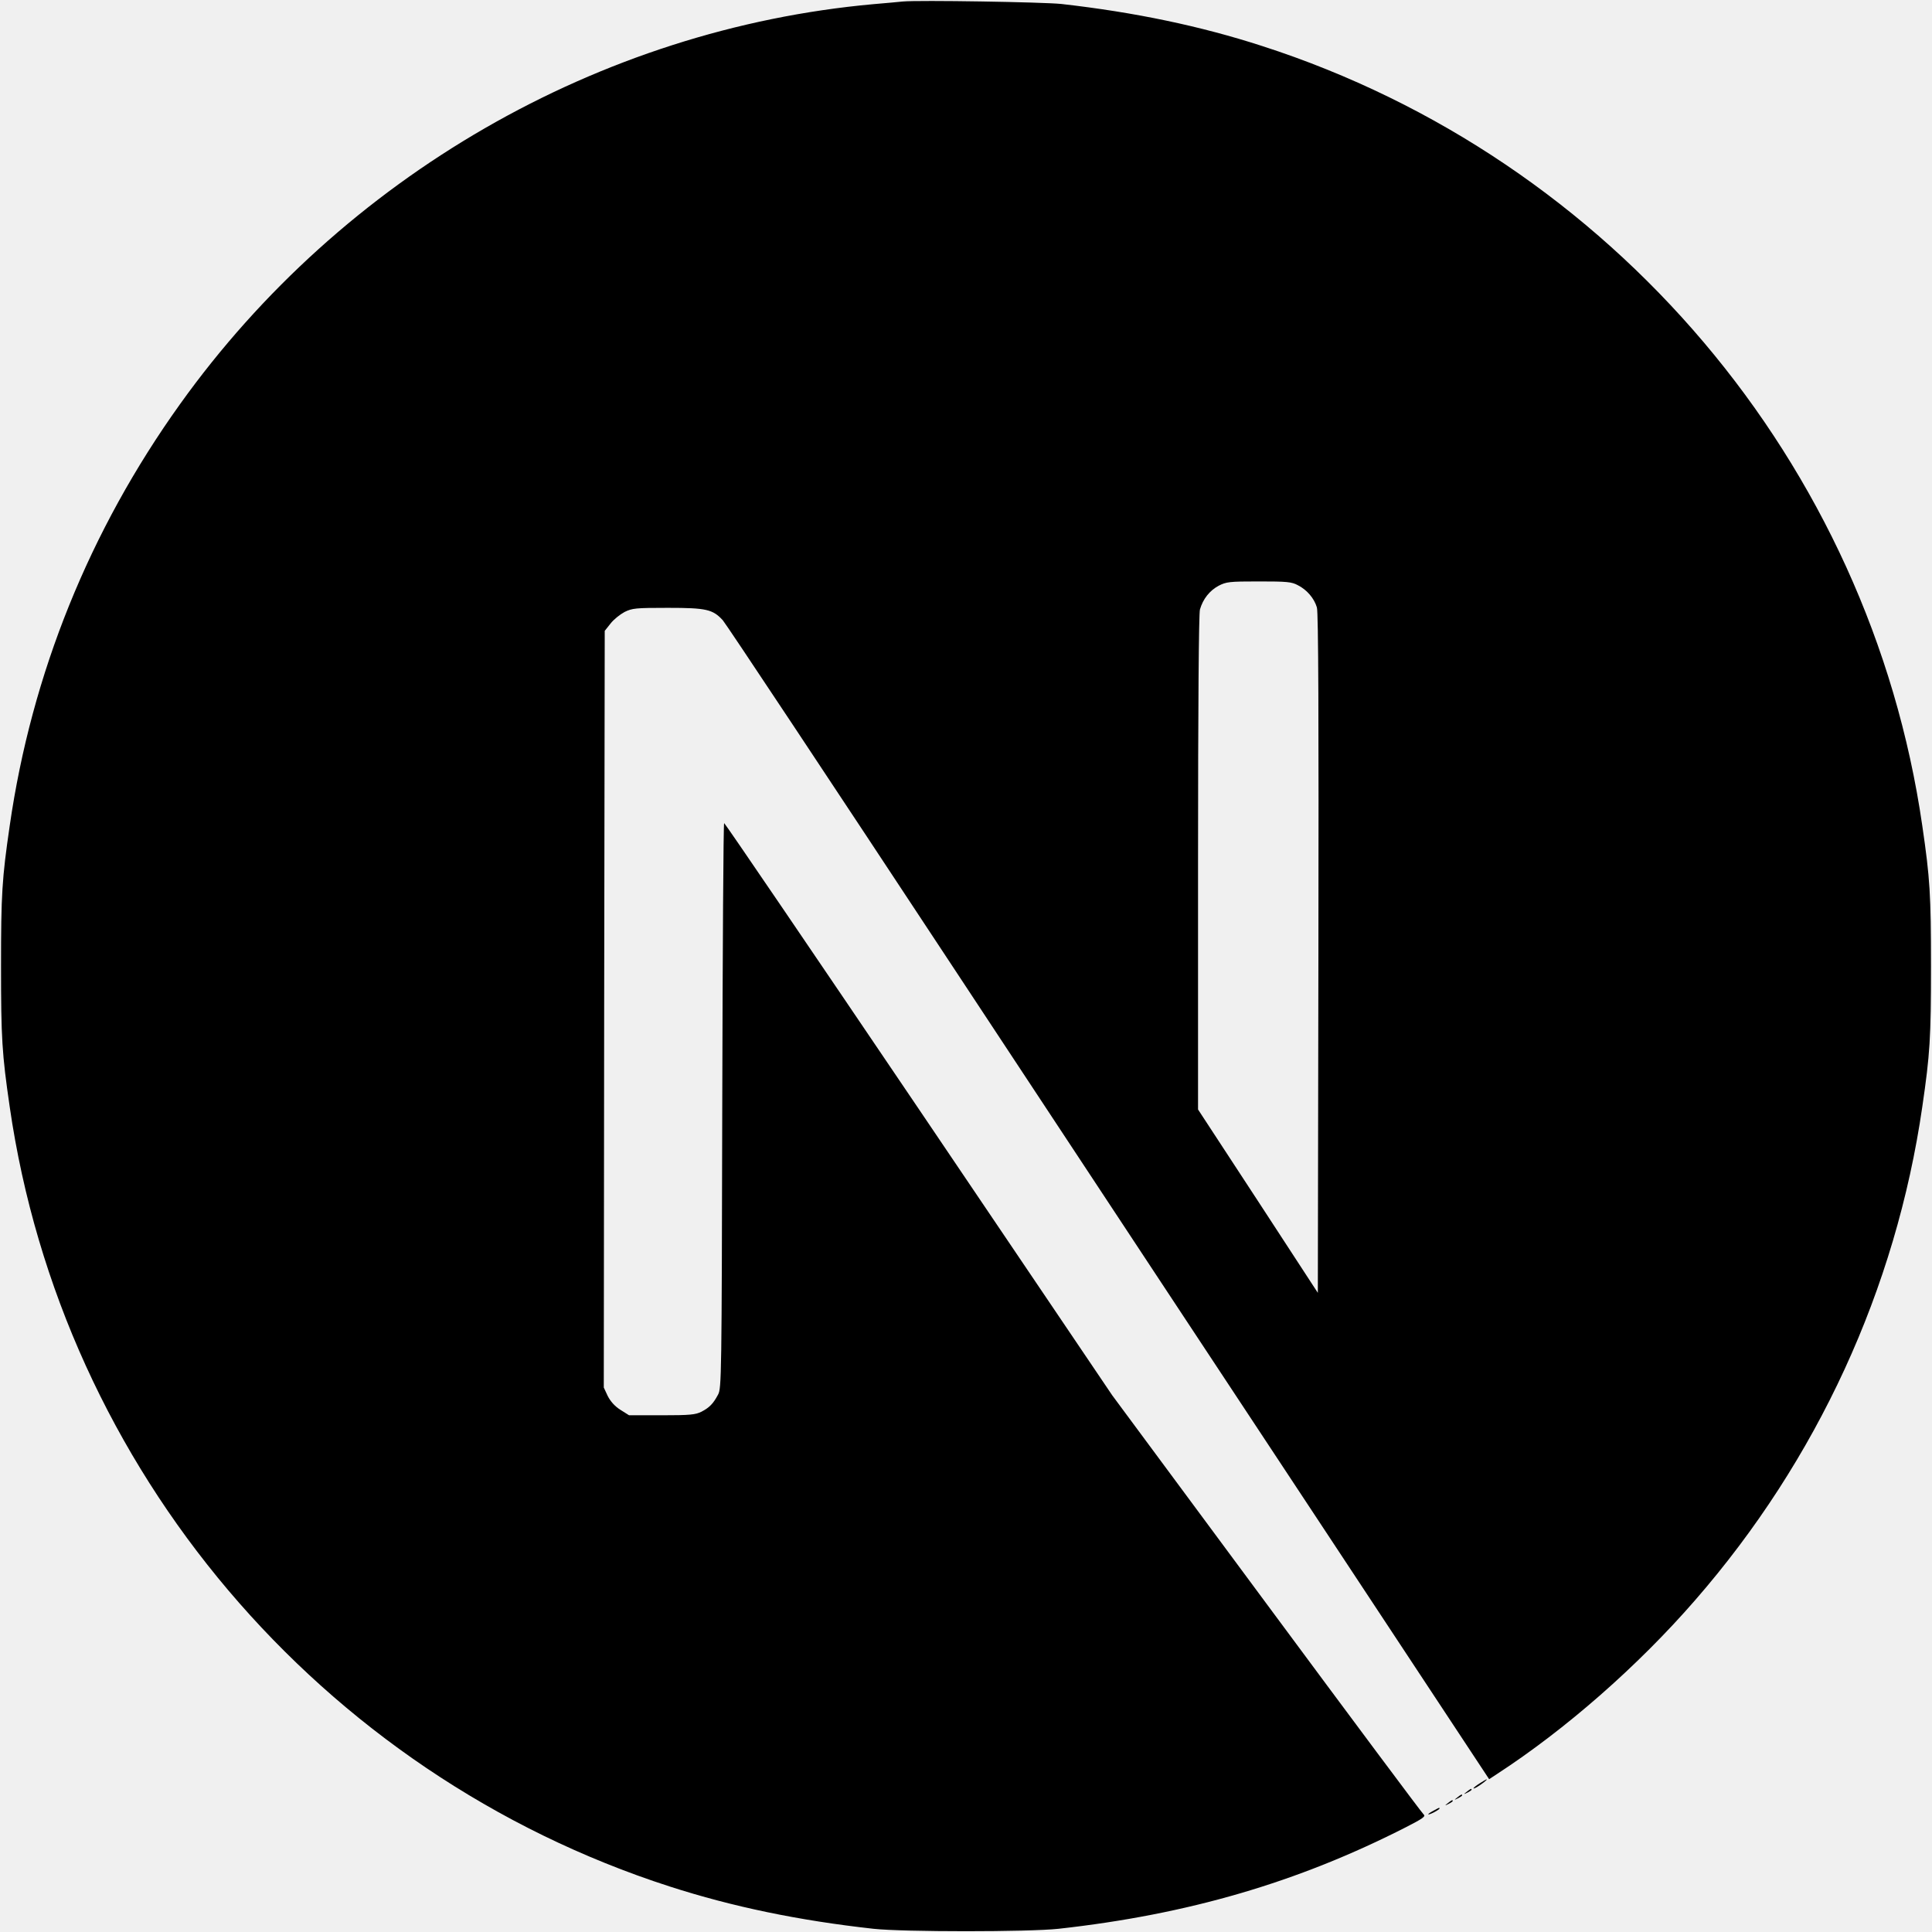
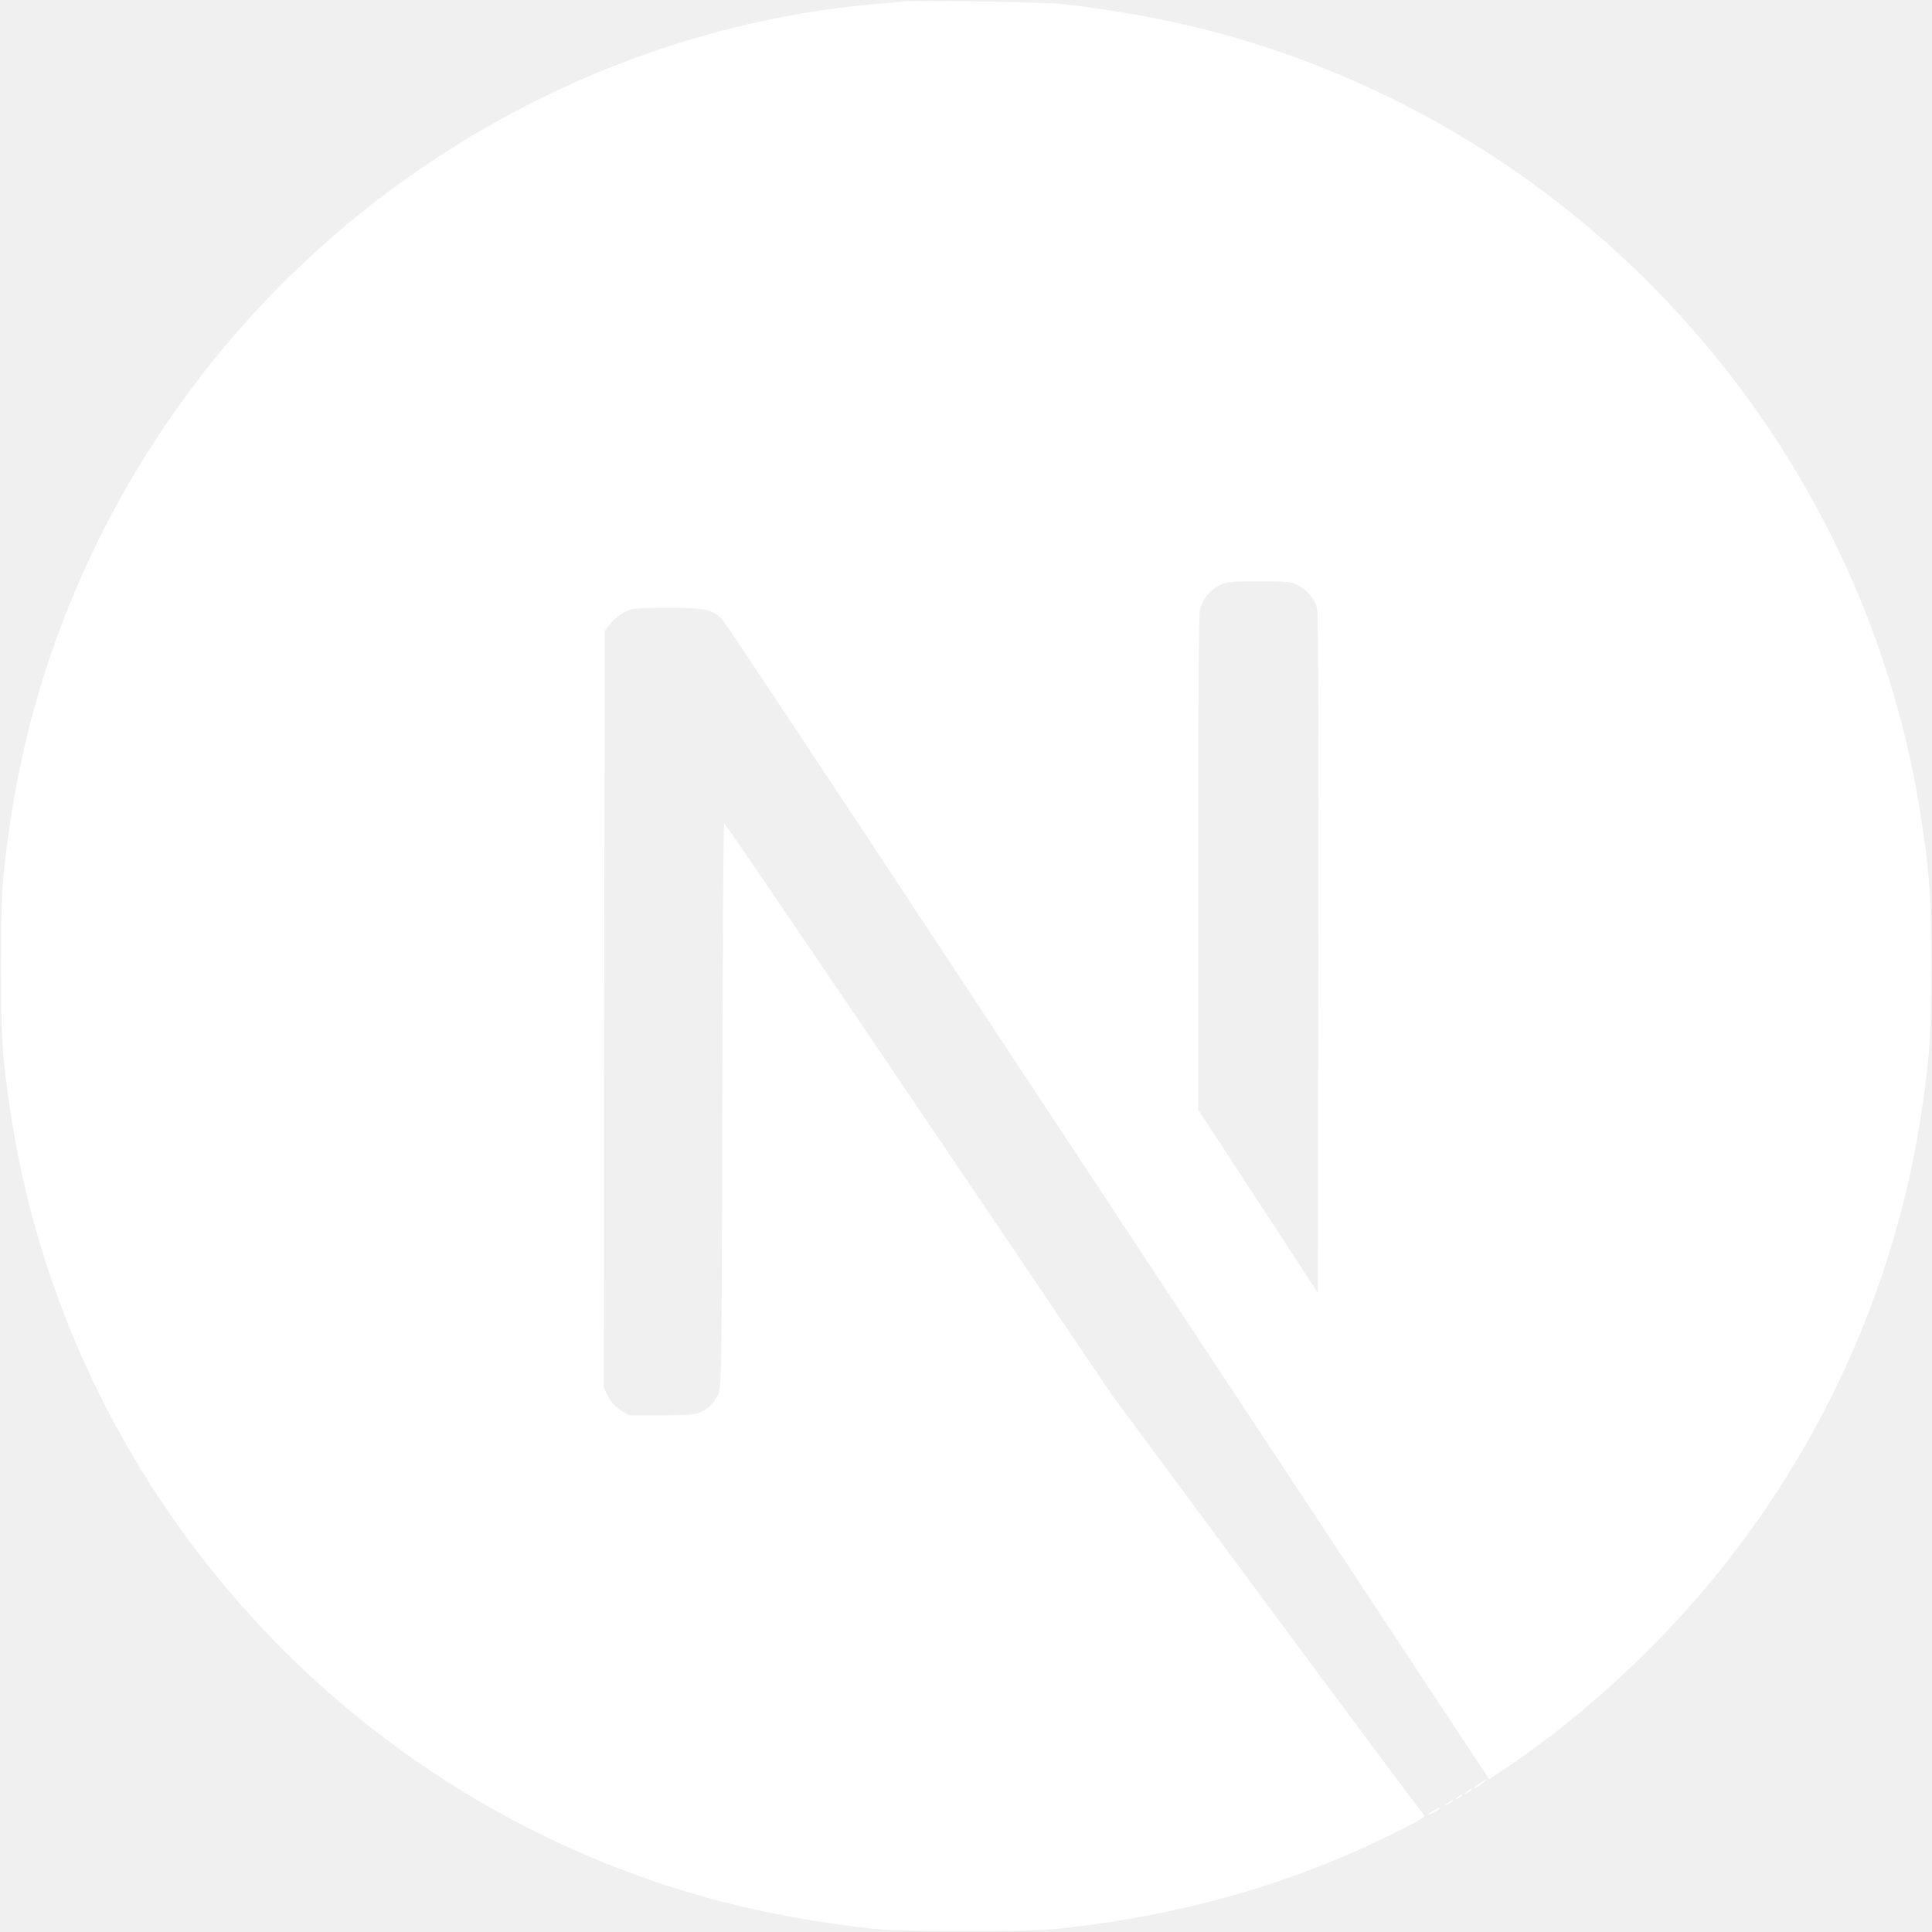
- <svg xmlns="http://www.w3.org/2000/svg" height="1024pt" viewBox=".5 -.2 1023 1024.1" width="1024pt">
+ <svg xmlns="http://www.w3.org/2000/svg" fill="#ffffff" height="1024pt" viewBox=".5 -.2 1023 1024.1" width="1024pt">
  <path d="m478.5.6c-2.2.2-9.2.9-15.5 1.4-145.3 13.1-281.4 91.5-367.6 212-48 67-78.7 143-90.3 223.5-4.1 28.1-4.6 36.4-4.6 74.5s.5 46.4 4.6 74.5c27.8 192.1 164.5 353.5 349.9 413.3 33.2 10.7 68.2 18 108 22.4 15.5 1.7 82.5 1.7 98 0 68.7-7.6 126.9-24.6 184.3-53.9 8.8-4.5 10.5-5.7 9.3-6.7-.8-.6-38.3-50.9-83.3-111.7l-81.8-110.5-102.5-151.7c-56.4-83.4-102.8-151.6-103.2-151.6-.4-.1-.8 67.3-1 149.6-.3 144.1-.4 149.9-2.2 153.3-2.6 4.9-4.6 6.9-8.8 9.1-3.2 1.6-6 1.9-21.1 1.9h-17.3l-4.6-2.9c-3-1.9-5.2-4.4-6.7-7.3l-2.1-4.5.2-200.5.3-200.6 3.1-3.9c1.6-2.1 5-4.8 7.4-6.1 4.1-2 5.7-2.2 23-2.2 20.4 0 23.8.8 29.1 6.6 1.5 1.6 57 85.2 123.4 185.9s157.2 238.2 201.8 305.7l81 122.7 4.1-2.7c36.3-23.6 74.7-57.2 105.1-92.2 64.7-74.3 106.4-164.9 120.4-261.5 4.1-28.1 4.6-36.4 4.6-74.5s-.5-46.4-4.6-74.5c-27.8-192.1-164.5-353.5-349.9-413.3-32.7-10.6-67.5-17.9-106.5-22.3-9.6-1-75.7-2.1-84-1.3zm209.4 309.4c4.8 2.4 8.7 7 10.1 11.8.8 2.6 1 58.2.8 183.5l-.3 179.8-31.7-48.6-31.8-48.6v-130.7c0-84.5.4-132 1-134.3 1.6-5.6 5.1-10 9.9-12.6 4.1-2.1 5.6-2.3 21.3-2.3 14.8 0 17.4.2 20.7 2z" />
  <path d="m784.3 945.1c-3.5 2.2-4.6 3.7-1.5 2 2.2-1.3 5.8-4 5.2-4.1-.3 0-2 1-3.7 2.1zm-6.9 4.5c-1.8 1.4-1.8 1.5.4.4 1.2-.6 2.2-1.3 2.2-1.5 0-.8-.5-.6-2.6 1.1zm-5 3c-1.8 1.4-1.8 1.5.4.4 1.2-.6 2.2-1.3 2.2-1.5 0-.8-.5-.6-2.6 1.1zm-5 3c-1.8 1.4-1.8 1.5.4.4 1.2-.6 2.2-1.3 2.2-1.5 0-.8-.5-.6-2.6 1.1zm-7.6 4c-3.8 2-3.6 2.8.2.9 1.7-.9 3-1.8 3-2 0-.7-.1-.6-3.2 1.1z" />
</svg>
